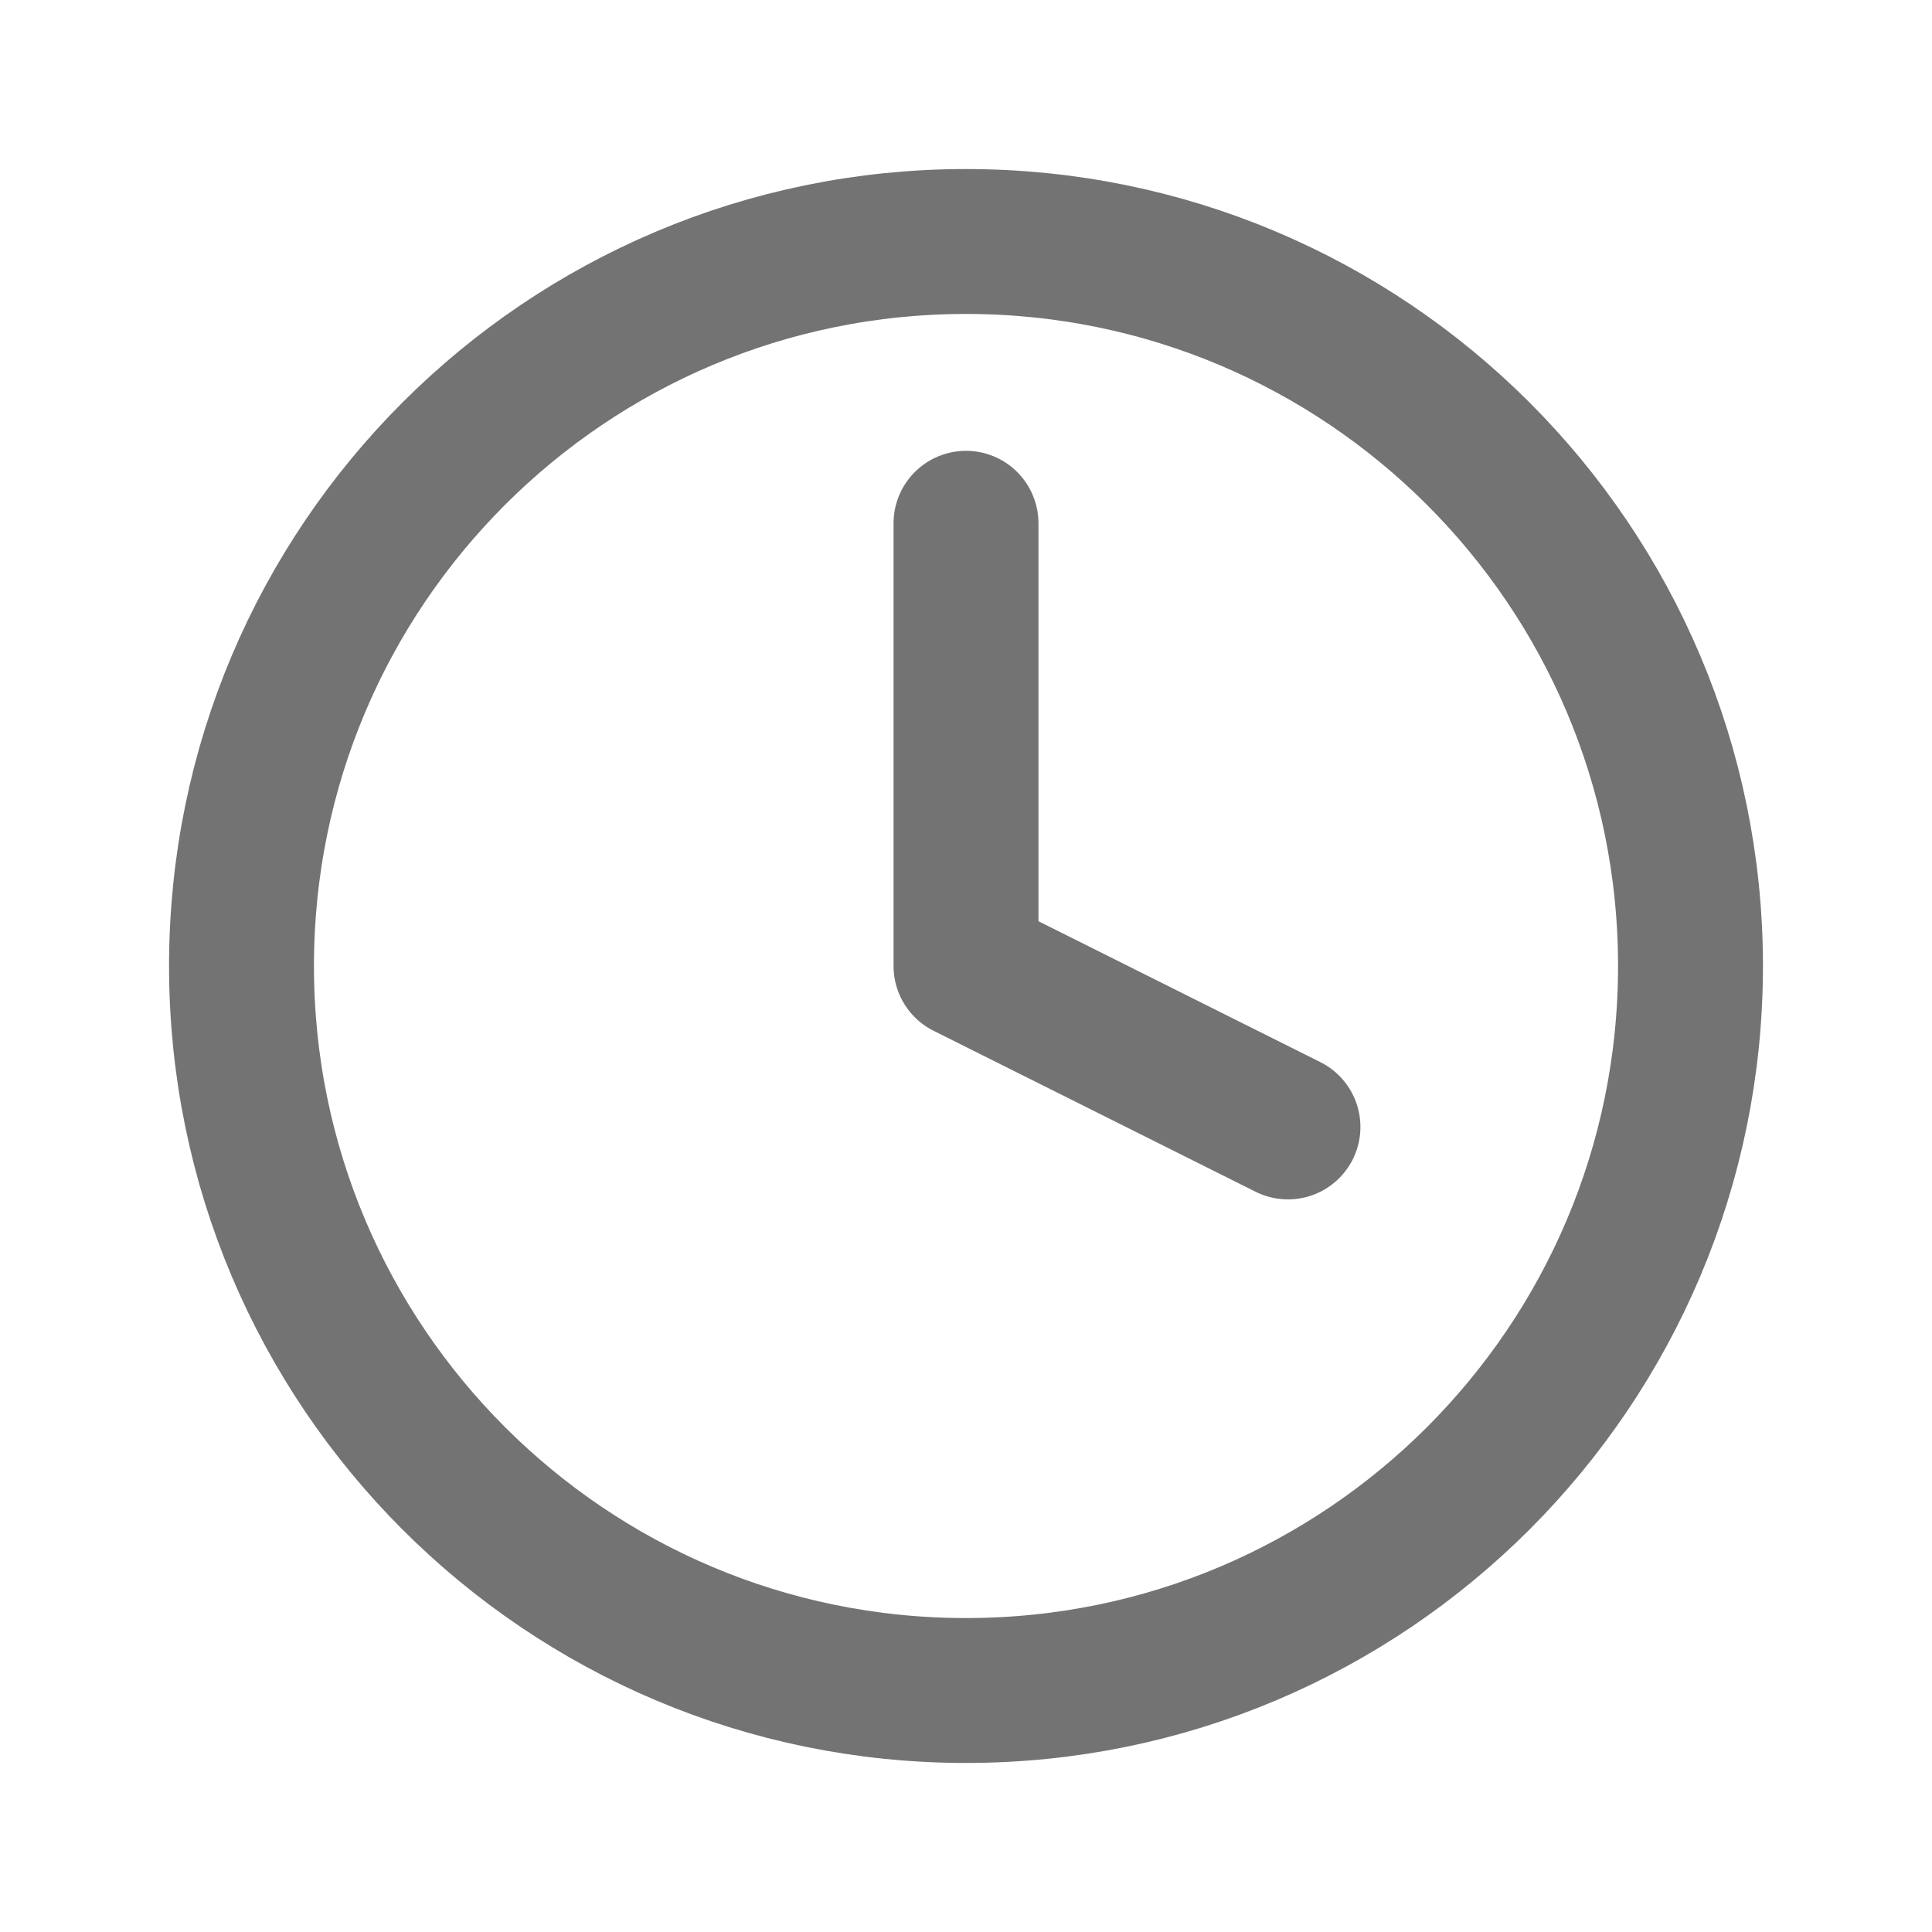
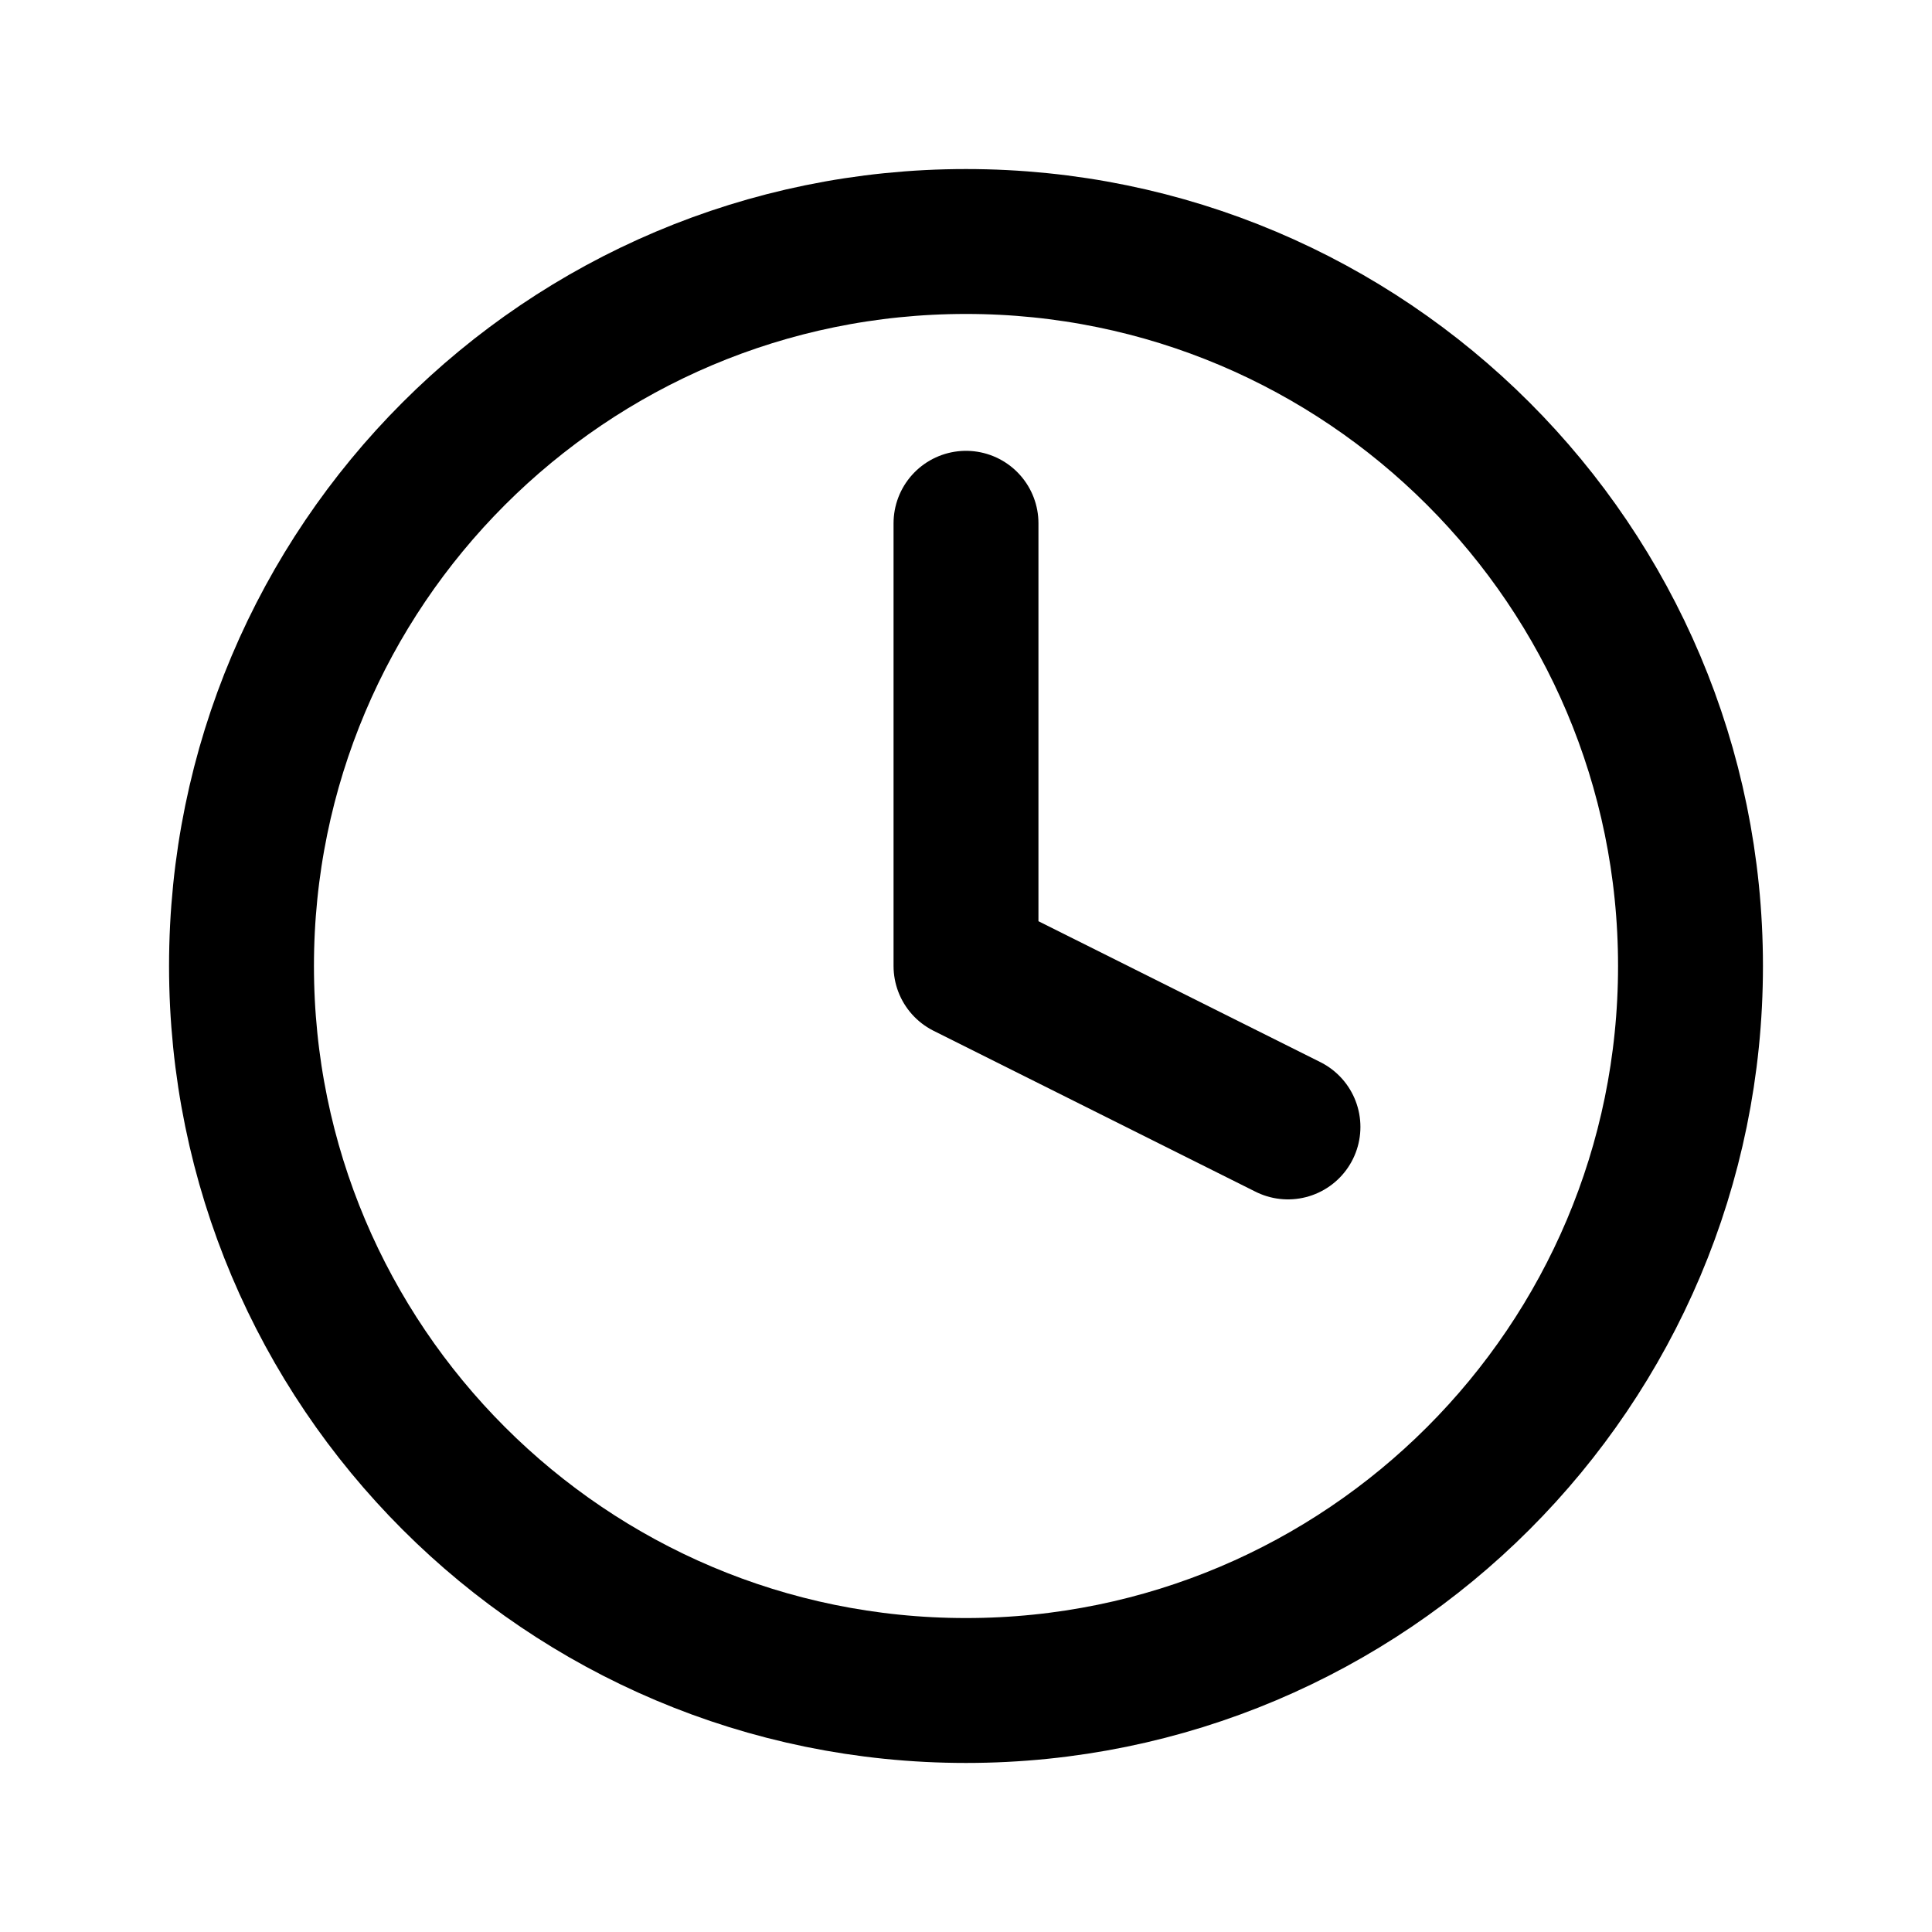
<svg xmlns="http://www.w3.org/2000/svg" width="20" height="20" viewBox="0 0 20 20" fill="none">
-   <circle cx="10" cy="10" r="7.5" stroke="#737373" stroke-width="1.5" stroke-linecap="round" stroke-linejoin="round" />
-   <path d="M10 5.417V10L13.333 11.666" stroke="#737373" stroke-width="1.5" stroke-linecap="round" stroke-linejoin="round" />
+   <circle cx="10" cy="10" r="7.5" stroke="currentColor" stroke-width="1.5" stroke-linecap="round" stroke-linejoin="round" />
+   <path d="M10 5.417V10L13.333 11.666" stroke="currentColor" stroke-width="1.5" stroke-linecap="round" stroke-linejoin="round" />
</svg>
